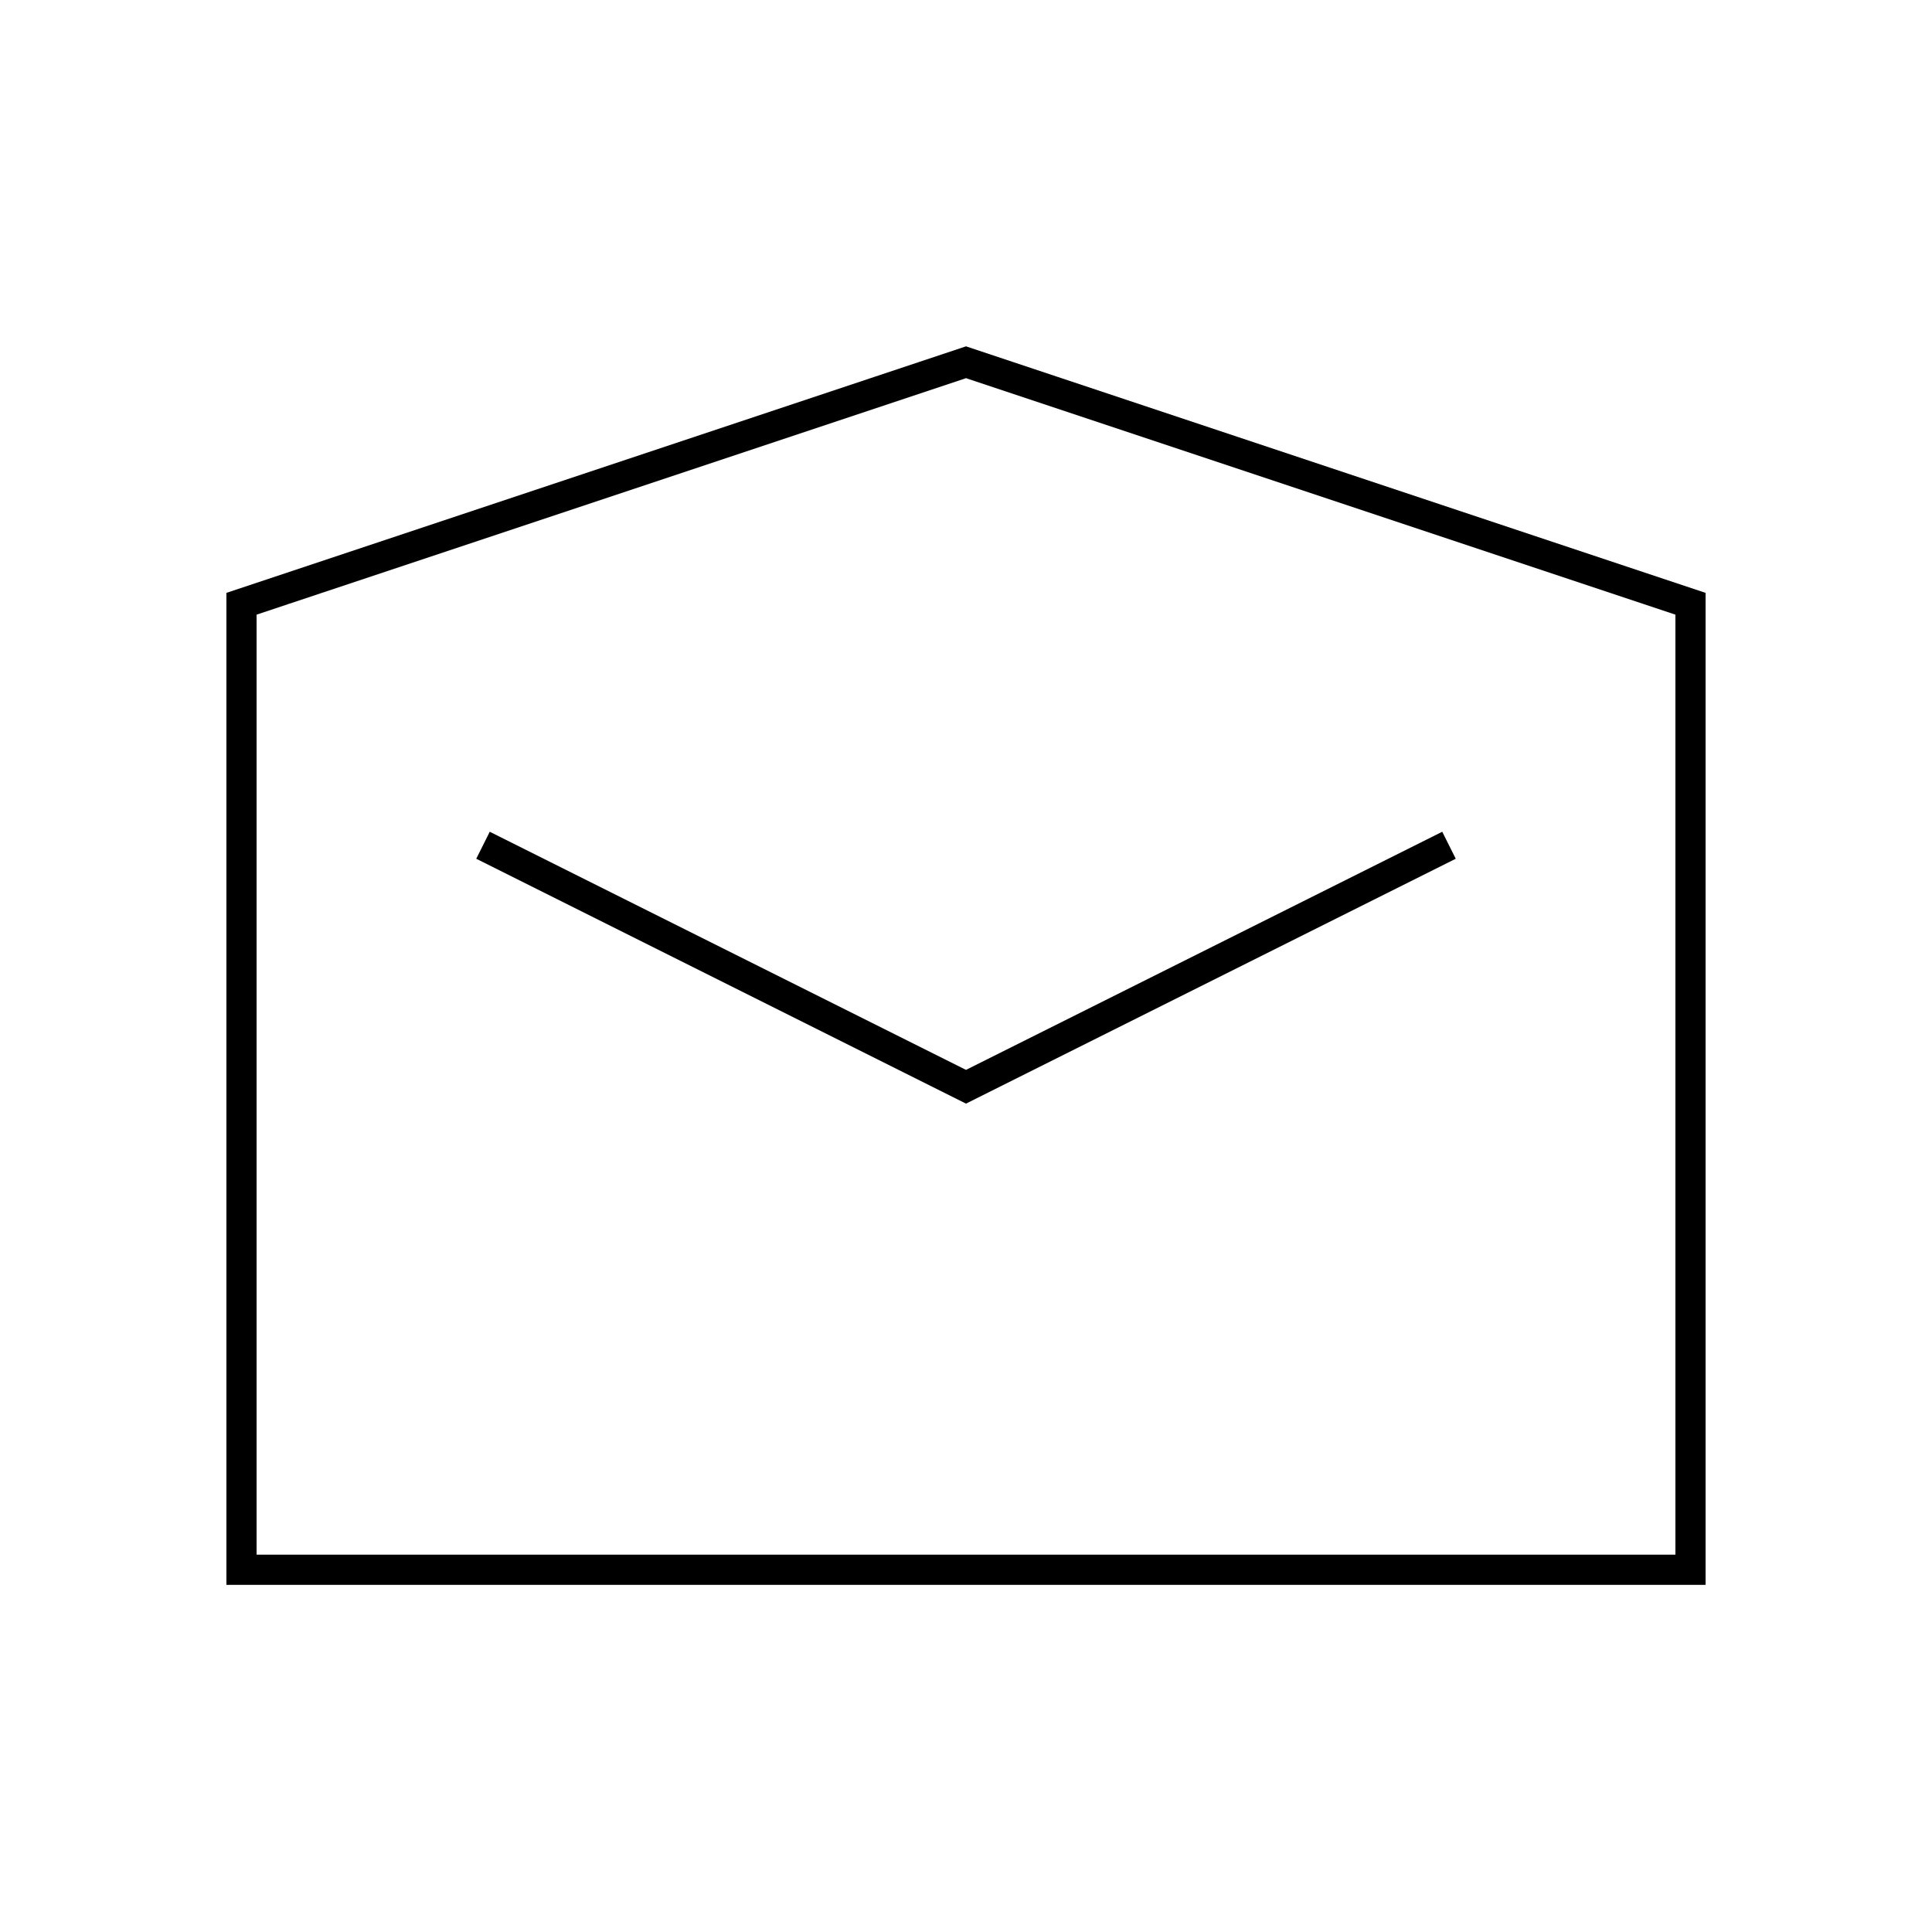
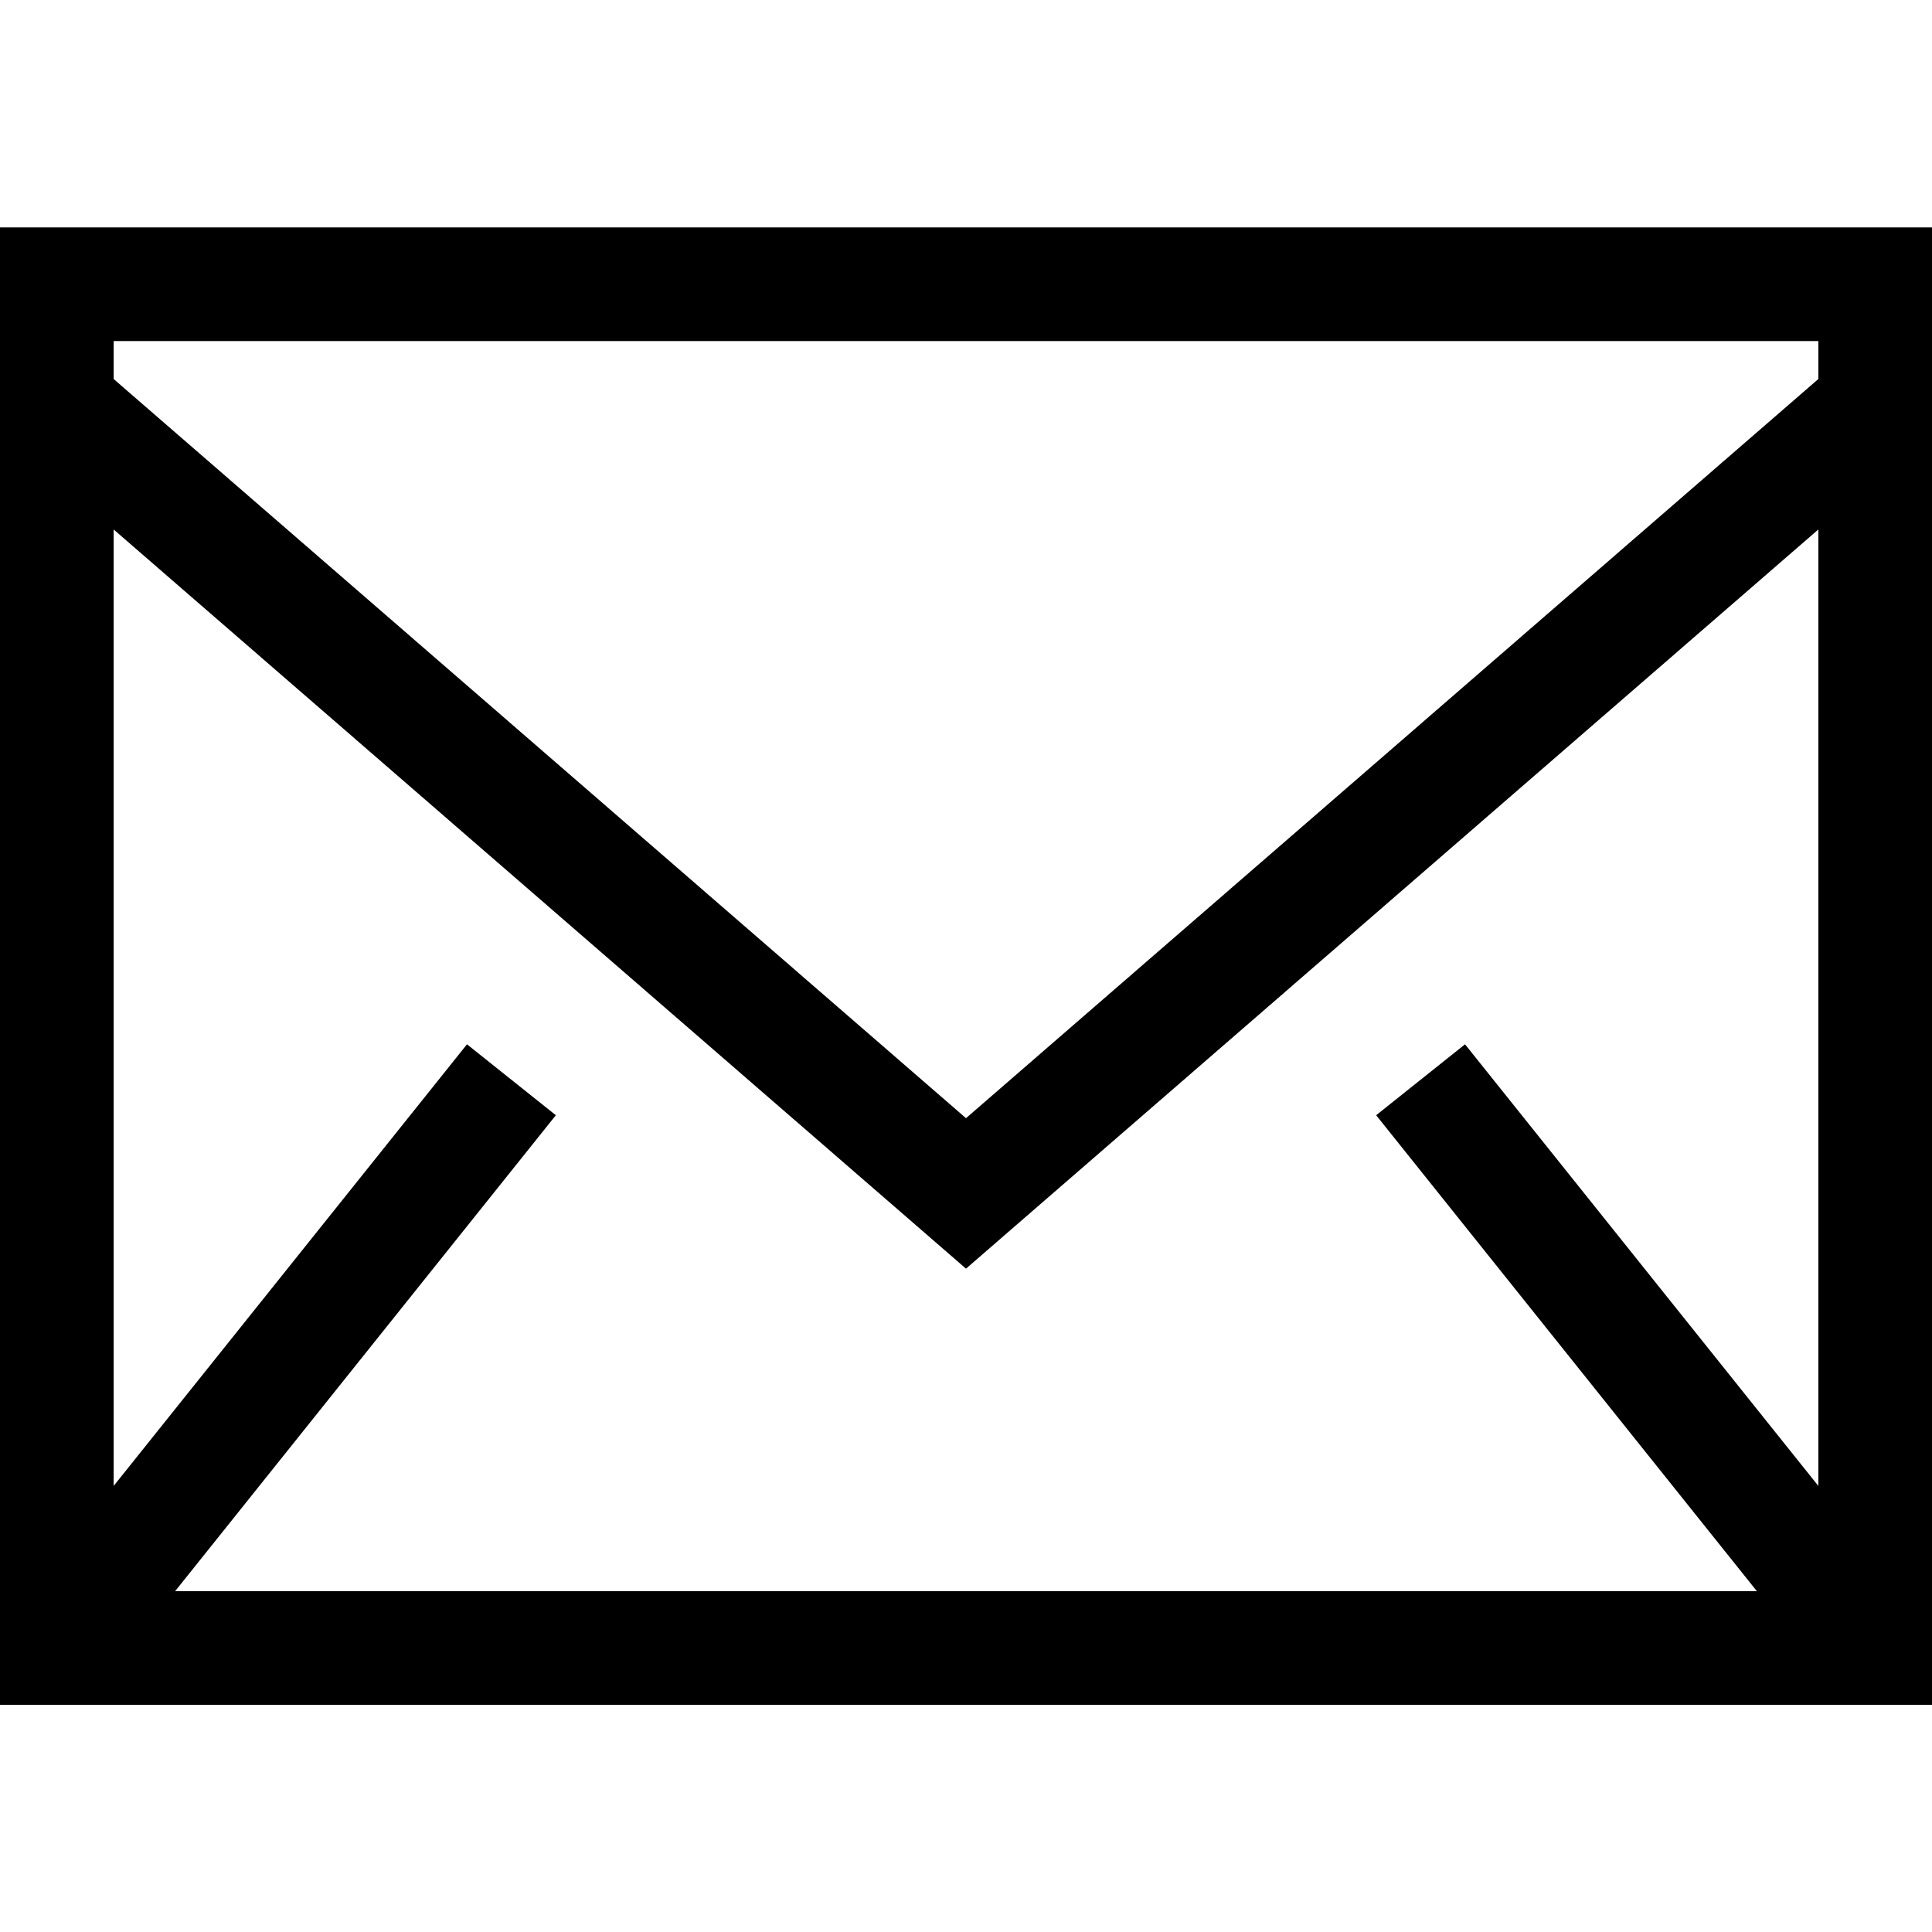
- <svg xmlns="http://www.w3.org/2000/svg" width="800px" height="800px" viewBox="0 0 64 64" fill="none" stroke="#000000">
-   <polygon points="56 20 32 12 8 20 8 52 56 52 56 20" />
-   <polyline points="48 28 32 36 16 28" />
+ <svg xmlns="http://www.w3.org/2000/svg" fill="#000000" width="800px" height="800px" viewBox="0 0 1920 1920">
+   <path d="M0 1694.235h1920V226H0v1468.235ZM112.941 376.664V338.94H1807.06v37.723L960 1111.233l-847.059-734.57ZM1807.06 526.198v950.513l-351.134-438.89-88.32 70.475 378.353 472.998H174.042l378.353-472.998-88.32-70.475-351.134 438.89V526.198L960 1260.768l847.059-734.57Z" fill-rule="evenodd" />
</svg>
